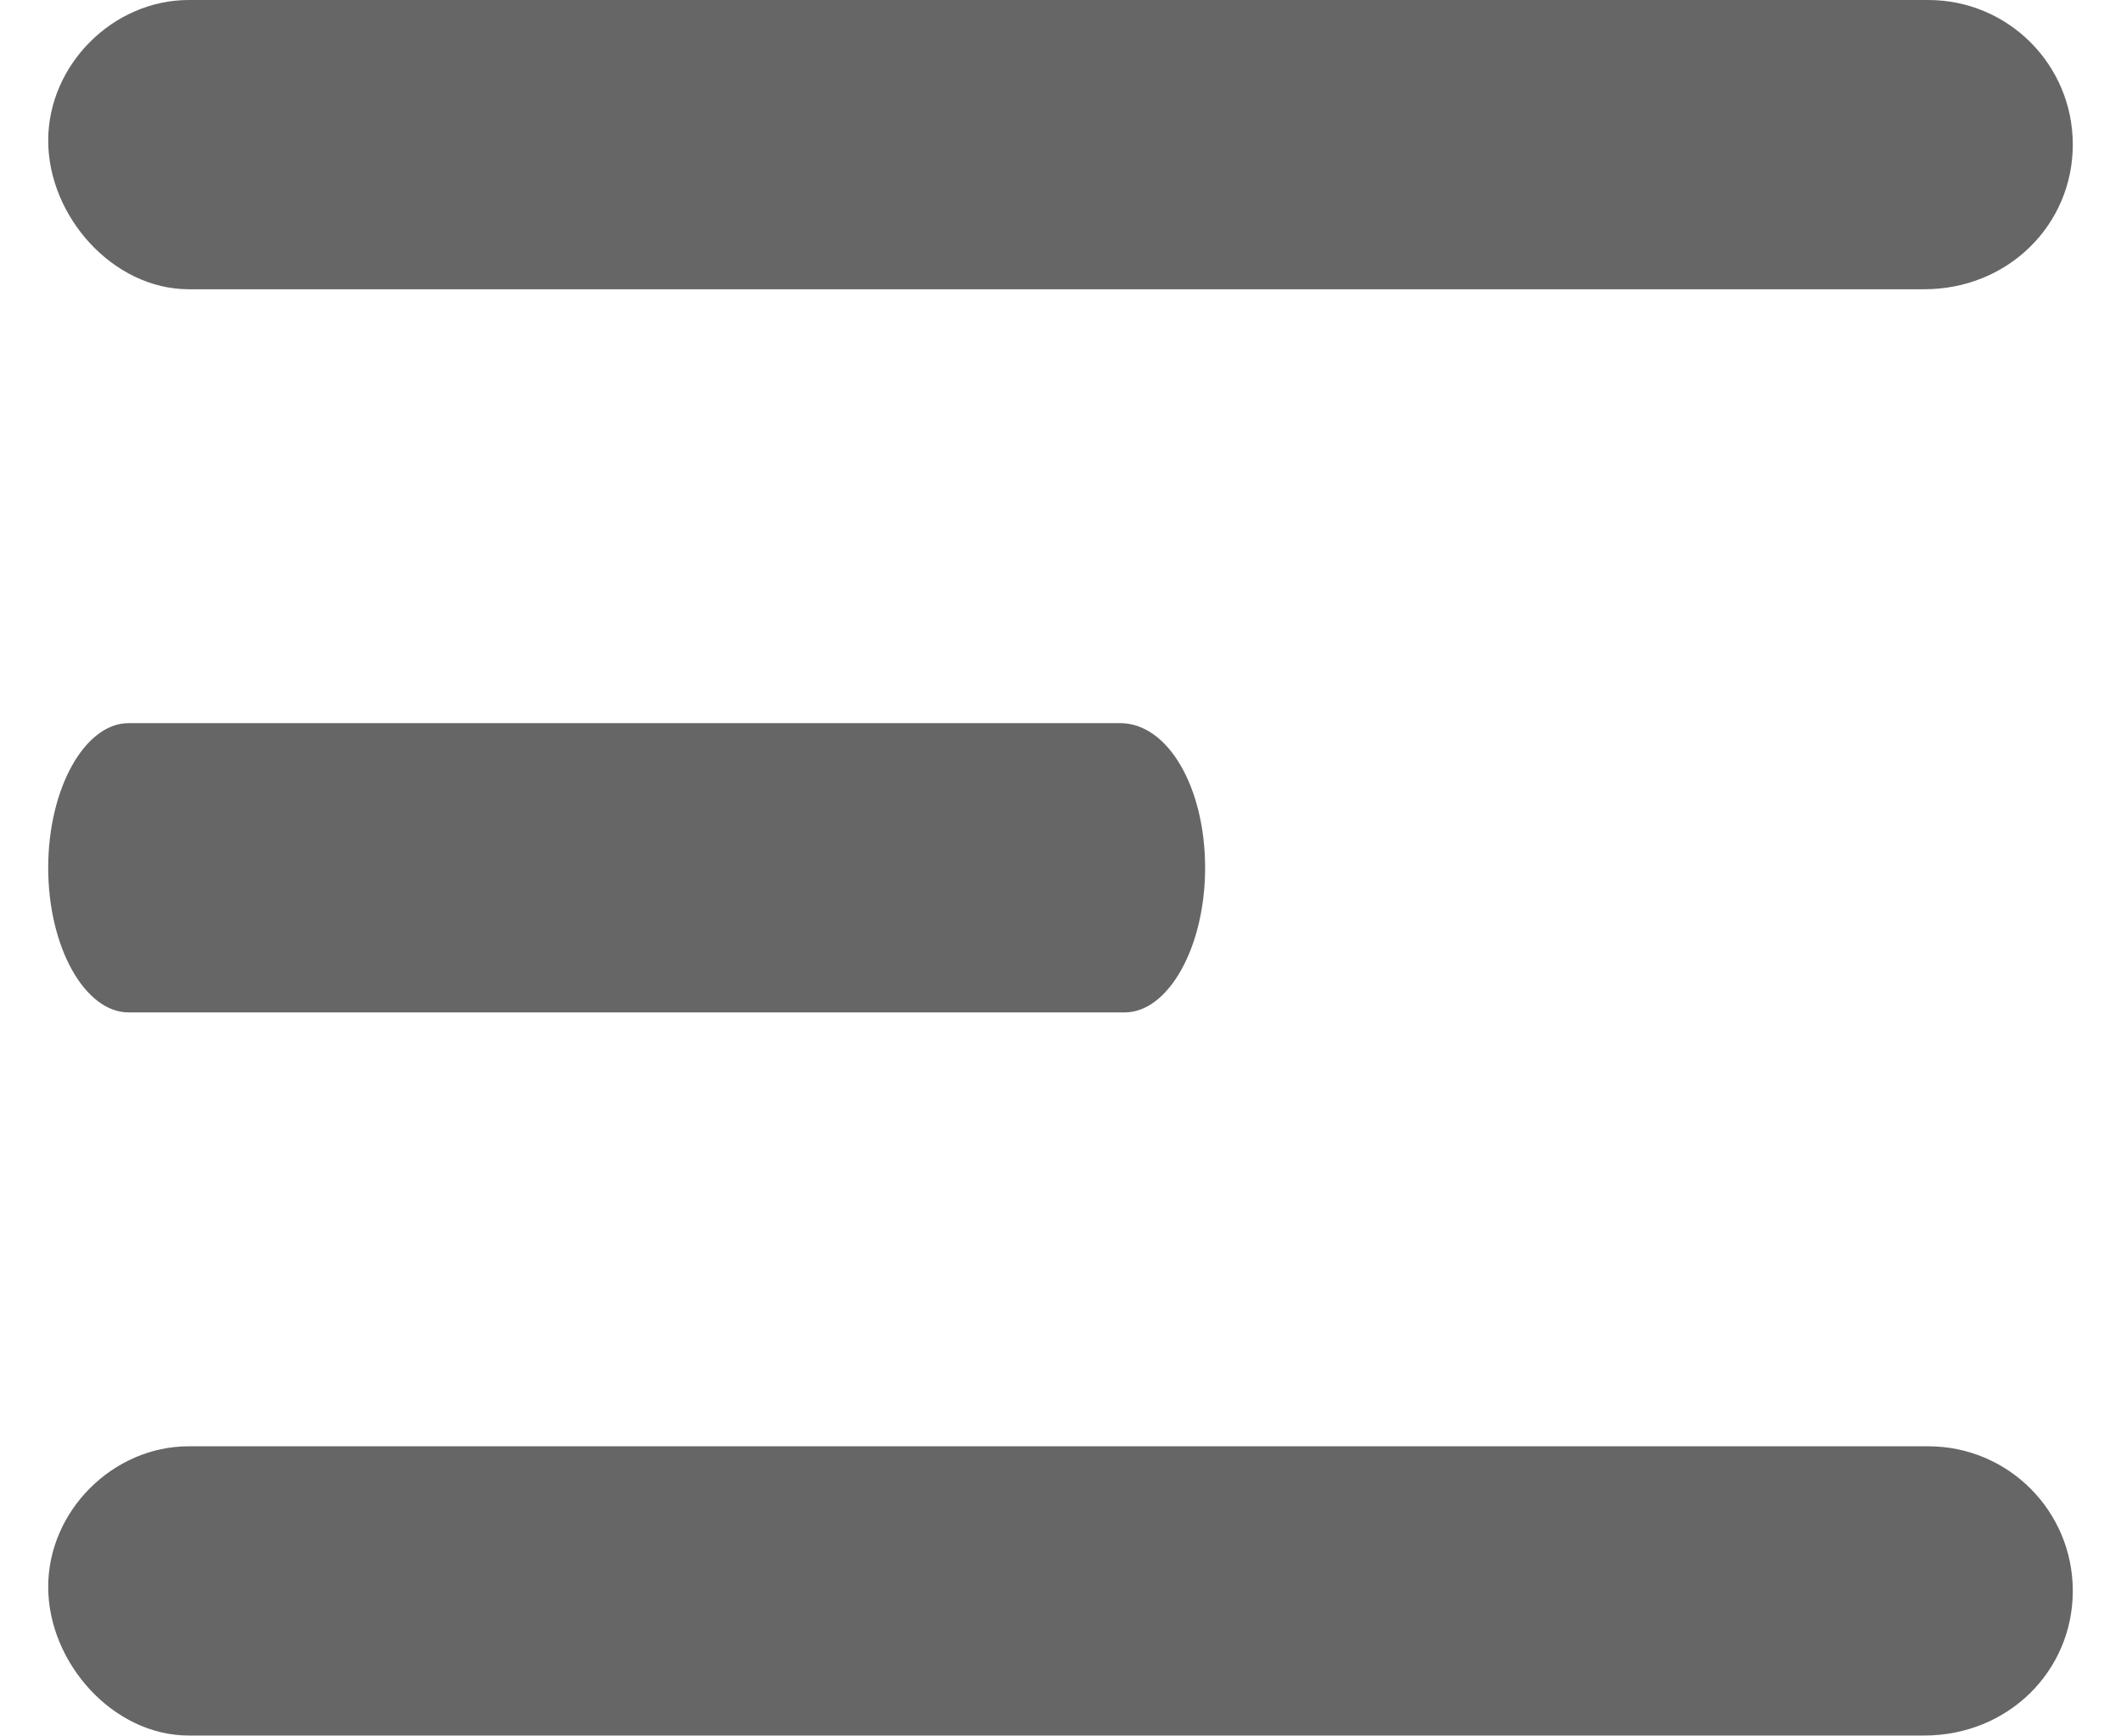
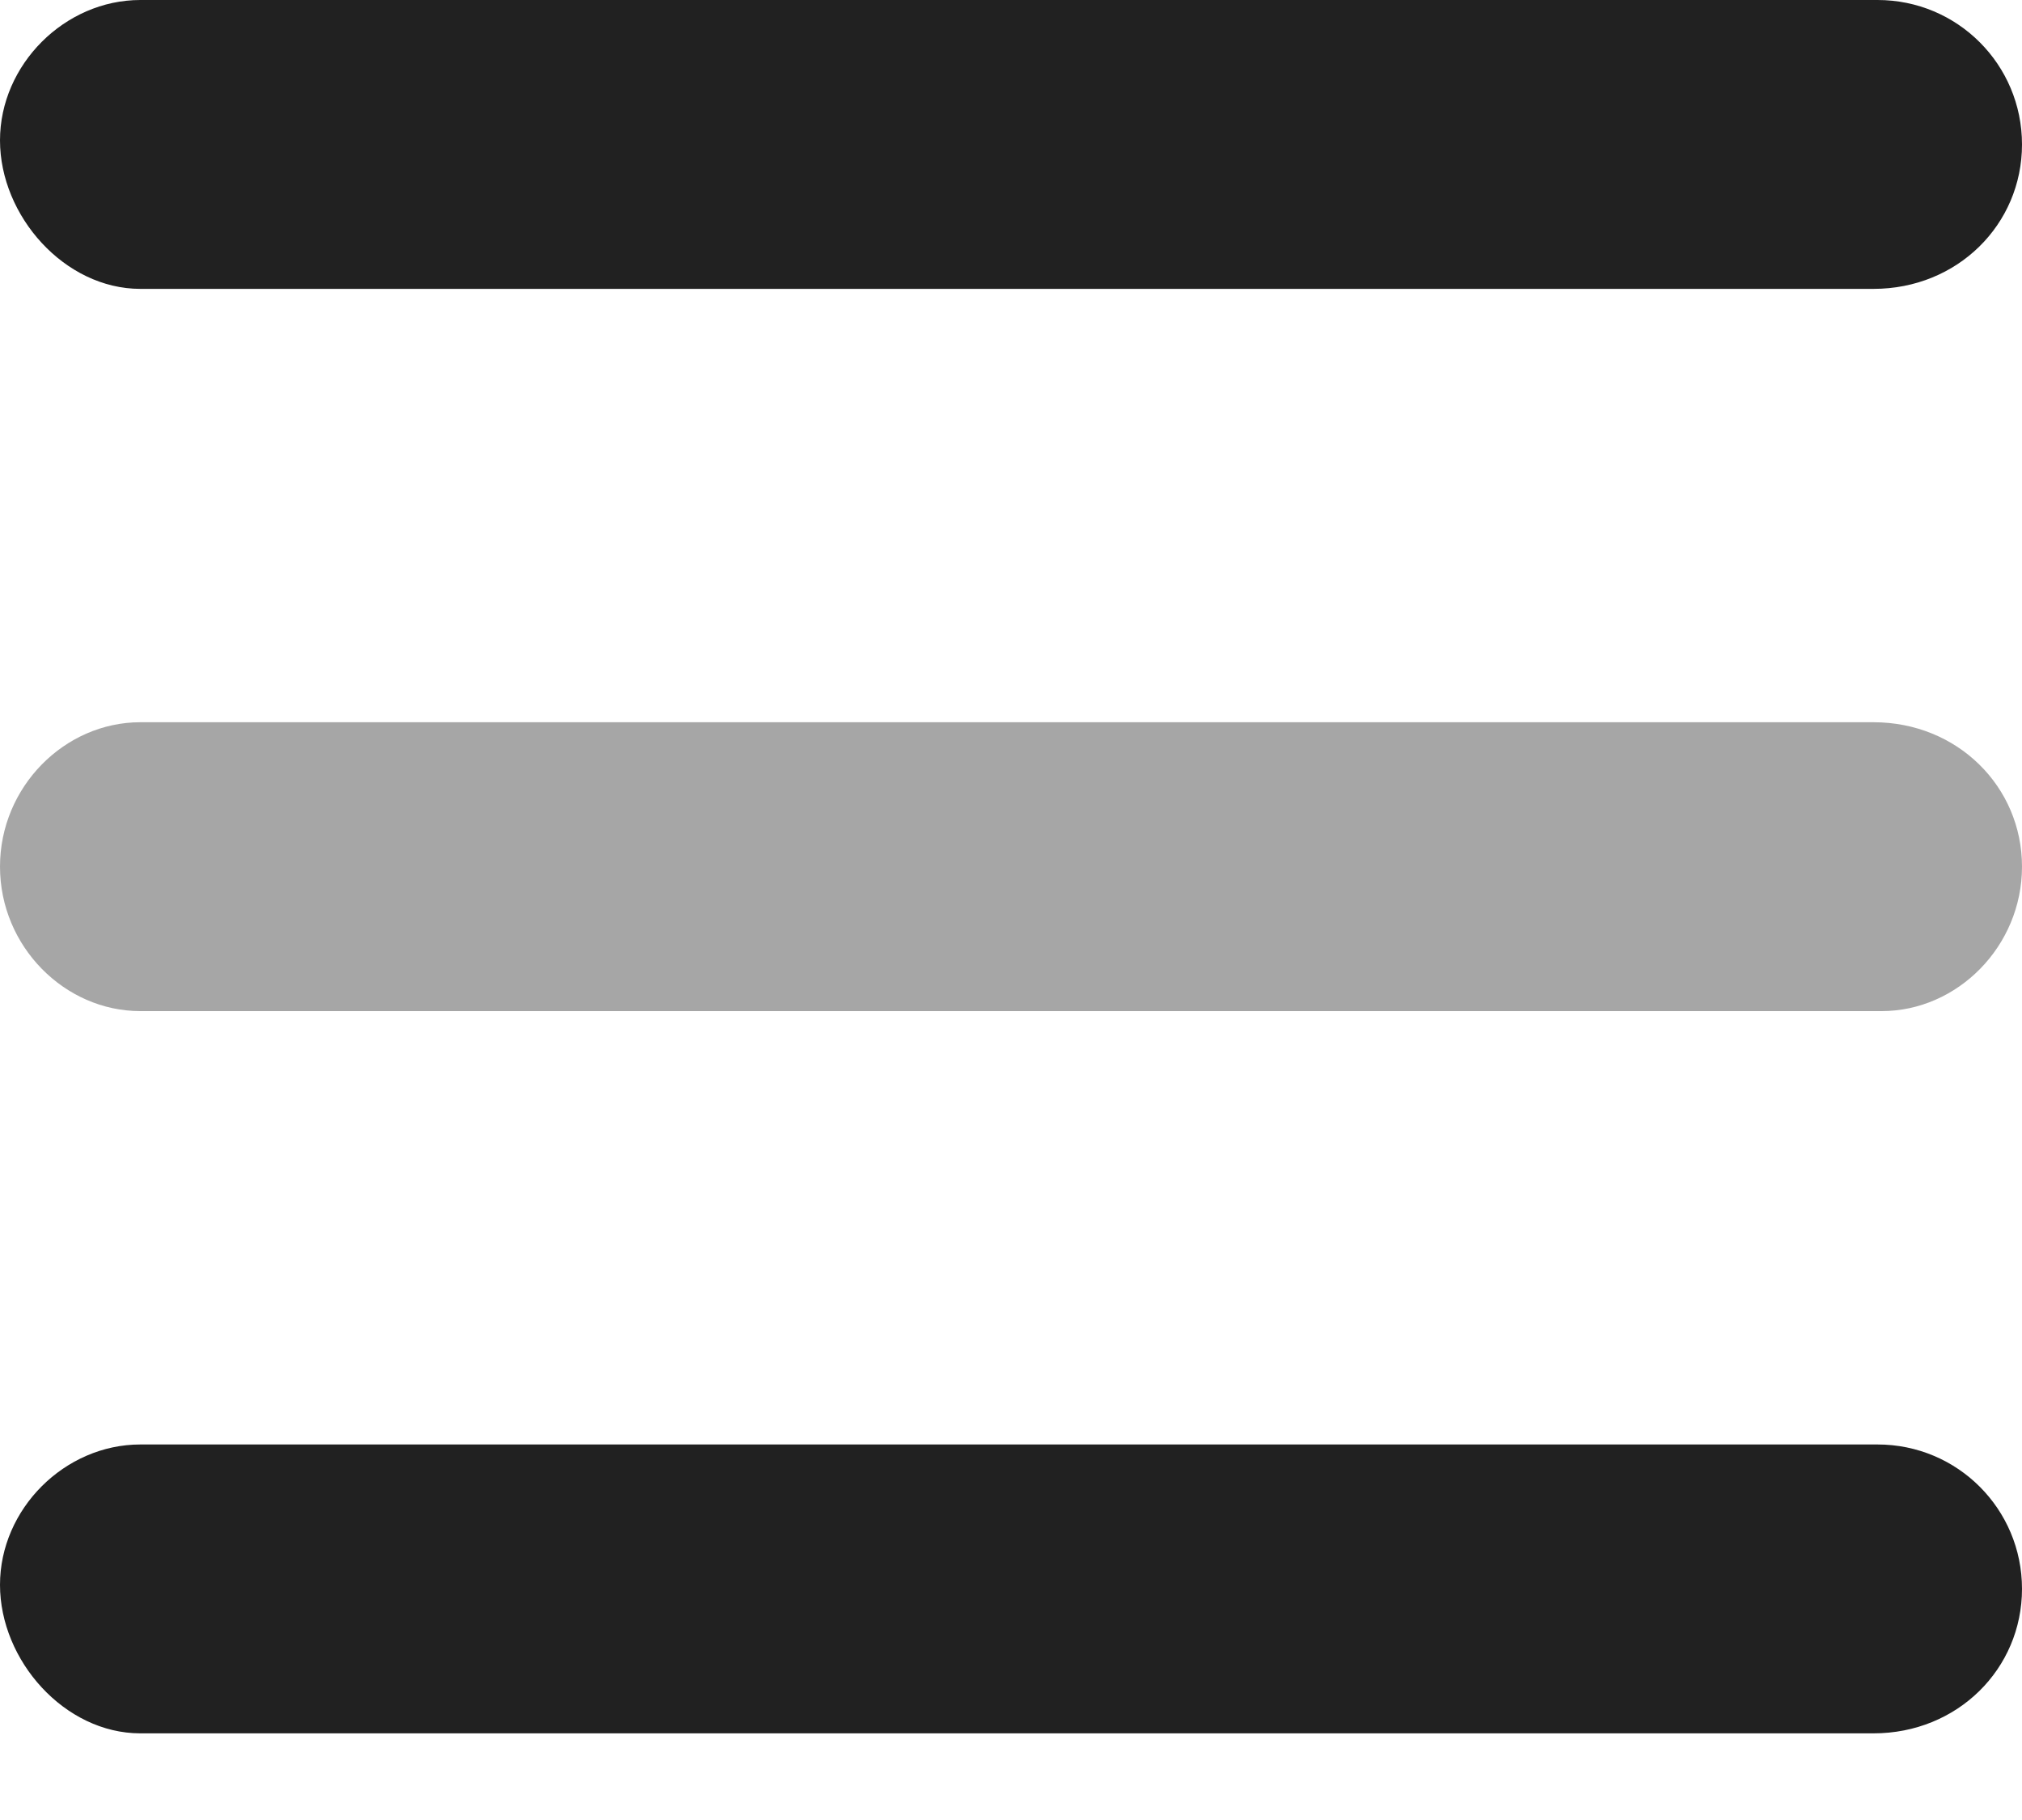
- <svg xmlns="http://www.w3.org/2000/svg" width="22" height="18" viewBox="0 0 22 18" fill="none">
-   <path fill-rule="evenodd" clip-rule="evenodd" d="M1.958 0H20C20.83 0 21.5 0.67 21.5 1.5C21.5 2.33 20.83 3 19.958 3H1.958C1.172 3 0.5 2.244 0.5 1.458C0.5 0.672 1.172 0 1.958 0ZM1.958 15H20C20.83 15 21.5 15.67 21.5 16.5C21.5 17.33 20.83 18 19.958 18H1.958C1.172 18 0.5 17.245 0.5 16.458C0.5 15.67 1.172 15 1.958 15Z" fill="black" fill-opacity="0.6" />
-   <path d="M12.5 9C12.5 9.828 12.116 10.5 11.667 10.5H1.333C0.884 10.5 0.5 9.83 0.5 9C0.5 8.17 0.884 7.5 1.333 7.5H11.619C12.117 7.5 12.5 8.17 12.5 9Z" fill="black" fill-opacity="0.6" />
+ <svg xmlns="http://www.w3.org/2000/svg" width="20" height="18" viewBox="0 0 20 18" fill="none">
+   <path fill-rule="evenodd" clip-rule="evenodd" d="M1.388 0H18.571C19.362 0 20 0.638 20 1.429C20 2.219 19.362 2.857 18.531 2.857H1.388C0.64 2.857 0 2.137 0 1.388C0 0.64 0.64 0 1.388 0ZM1.388 14.286H18.571C19.362 14.286 20 14.924 20 15.714C20 16.505 19.362 17.143 18.531 17.143H1.388C0.64 17.143 0 16.424 0 15.674C0 14.924 0.64 14.286 1.388 14.286Z" fill="black" fill-opacity="0.87" />
+   <path opacity="0.4" d="M20 8.571C20 9.36 19.36 10 18.612 10H1.388C0.64 10 0 9.361 0 8.571C0 7.781 0.64 7.143 1.388 7.143H18.531C19.362 7.143 20 7.781 20 8.571Z" fill="black" fill-opacity="0.87" />
</svg>
